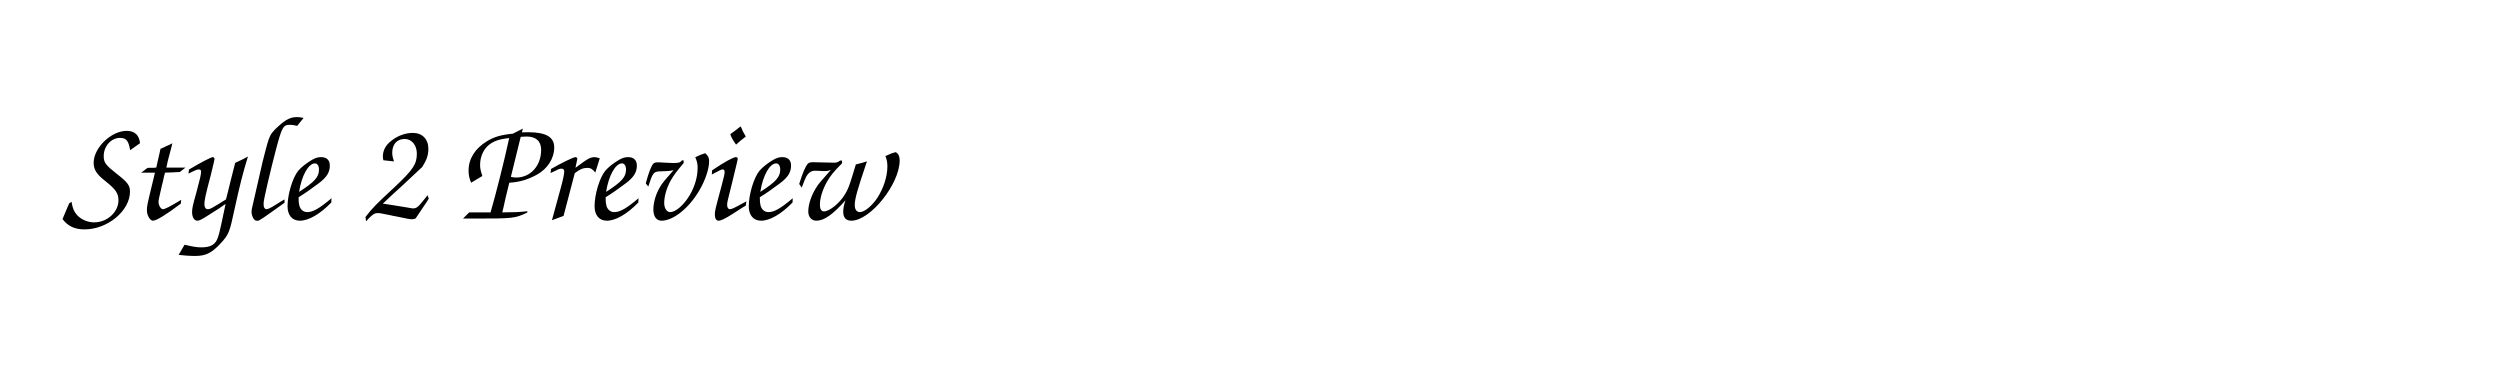
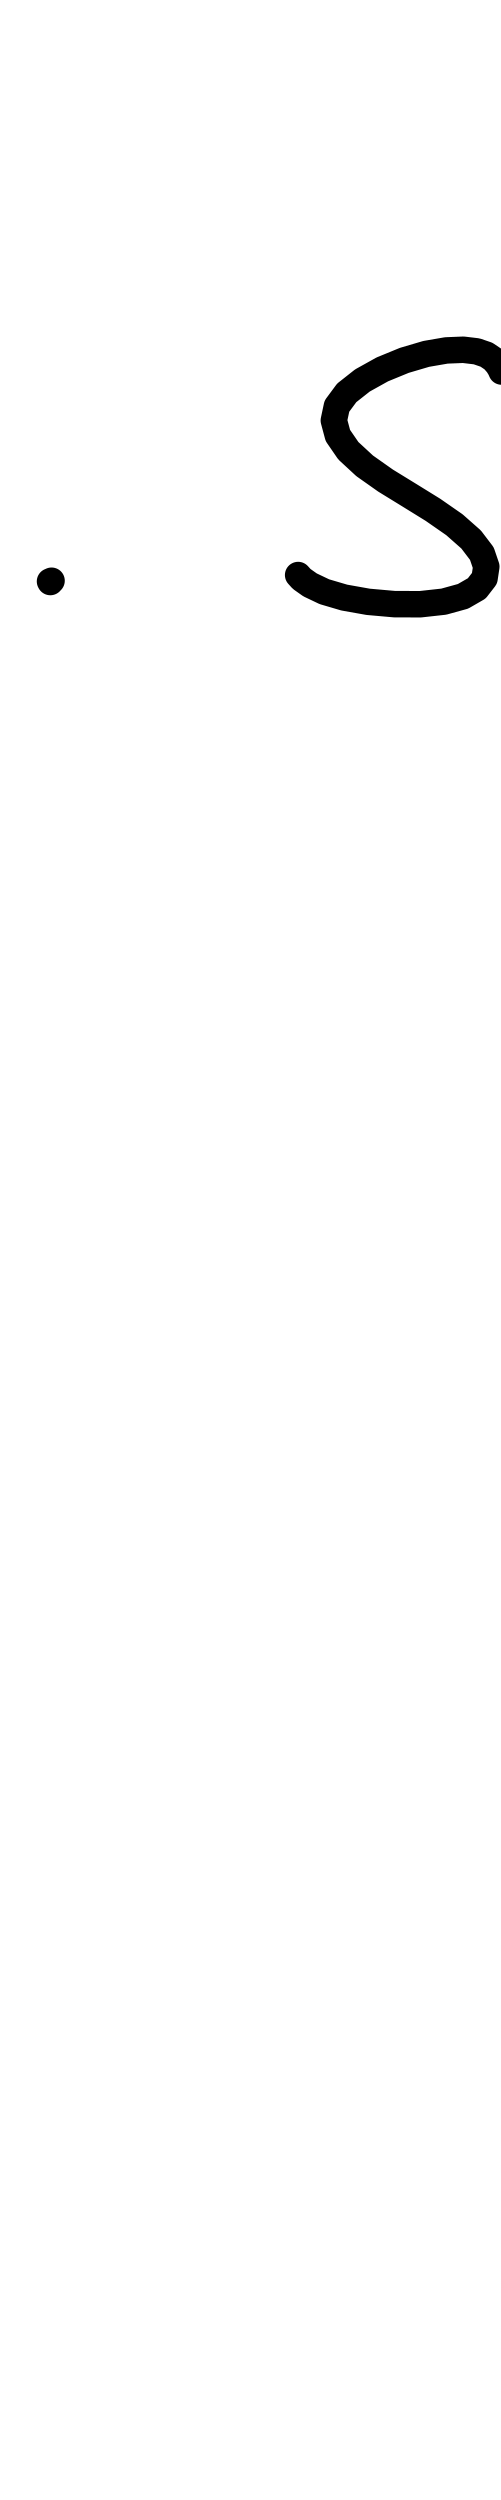
- <svg xmlns="http://www.w3.org/2000/svg" width="400" height="60" viewBox="0 0 400 60">
-   <rect width="400" height="60" fill="transparent" />
-   <text x="10" y="35" font-family="'Segoe Script', 'Brush Script MT', cursive" font-size="24" fill="black">
-     Style 2 Preview
-   </text>
+ <svg xmlns="http://www.w3.org/2000/svg" baseProfile="full" height="50.0mm" version="1.1" viewBox="0,0,37.795,188.976" width="10.0mm">
+   <defs />
+   <path d="M3.805,43.996 L3.78,43.949 L3.851,43.934 L3.897,43.898 M37.916,28.086 L37.825,27.876 L37.625,27.547 L37.286,27.159 L36.771,26.812 L36.03,26.558 L35.021,26.438 L33.74,26.489 L32.219,26.751 L30.564,27.239 L28.899,27.923 L27.396,28.76 L26.209,29.697 L25.465,30.703 L25.235,31.784 L25.538,32.918 L26.331,34.072 L27.566,35.214 L29.146,36.329 L30.928,37.424 L32.73,38.539 L34.351,39.666 L35.61,40.778 L36.423,41.846 L36.759,42.833 L36.627,43.716 L36.038,44.478 L34.999,45.077 L33.543,45.479 L31.766,45.675 L29.807,45.667 L27.832,45.492 L26.02,45.17 L24.521,44.728 L23.438,44.212 L22.805,43.764 L22.536,43.467 M48.426,39.559 L48.408,39.243 L48.341,38.74 L48.189,38.126 L47.909,37.554 L47.452,37.09 L46.794,36.812 L45.94,36.769 L44.916,37.038 L43.776,37.659 L42.588,38.637 L41.445,39.921 L40.47,41.397 L39.788,42.894 L39.504,44.247 L39.651,45.295 L40.198,45.939 L41.083,46.123 L42.239,45.824 L43.6,45.057 L45.099,43.92 L46.648,42.547 L48.113,41.129 L49.356,39.846 L50.279,38.823 L50.849,38.132 L51.085,37.825 L51.062,37.927 L50.831,38.474 L50.447,39.466 L49.987,40.787 L49.555,42.232 L49.254,43.57 L49.181,44.601 L49.388,45.222 L49.899,45.407 L50.715,45.142 L51.828,44.438 L53.176,43.35 L54.673,42.007 L56.215,40.589 L57.69,39.287 L59.024,38.254 L60.165,37.595 L61.06,37.367 L61.67,37.614 L61.957,38.339 L61.893,39.473 L61.536,40.87 L61.007,42.311 L60.467,43.574 L60.052,44.513 L59.831,45.044 L59.814,45.129 L60.025,44.766 L60.521,43.965 L61.341,42.815 L62.469,41.497 L63.823,40.197 L65.279,39.072 L66.717,38.223 L68.064,37.697 L69.256,37.522 L70.246,37.724 L70.979,38.284 L71.408,39.144 L71.5,40.223 L71.29,41.408 L70.863,42.554 L70.368,43.541 L69.937,44.269 L69.659,44.679 L69.563,44.746 L69.664,44.454 L69.984,43.773 L70.571,42.755 L71.444,41.509 L72.562,40.182 L73.843,38.921 L75.178,37.833 L76.459,36.98 L77.582,36.403 L78.488,36.13 L79.12,36.17 L79.481,36.536 L79.586,37.21 L79.478,38.156 L79.197,39.278 L78.84,40.455 L78.489,41.564 L78.232,42.513 L78.121,43.242 L78.196,43.726 L78.465,43.934 L78.952,43.839 L79.667,43.435 L80.593,42.742 L81.679,41.824 L82.856,40.771 L84.029,39.689 L85.11,38.681 L86.037,37.845 L86.753,37.254 L87.238,36.958 L87.497,36.99 L87.542,37.383 L87.386,38.155 L87.056,39.311 L86.569,40.825 L85.961,42.63 L85.285,44.629 L84.594,46.704 L83.923,48.717 L83.327,50.517 L82.834,51.966 L82.475,53.003 L82.255,53.618 L82.171,53.834 L82.205,53.67 L82.363,53.096 L82.662,52.078 L83.132,50.668 L83.769,48.966 L84.569,47.115 L85.506,45.248 L86.557,43.454 L87.714,41.806 L88.966,40.372 L90.272,39.221 L91.586,38.405 L92.836,37.955 L93.966,37.882 L94.919,38.164 L95.647,38.748 L96.096,39.56 L96.213,40.505 L95.973,41.478 L95.404,42.385 L94.56,43.128 L93.537,43.636 L92.434,43.868 L91.339,43.83 L90.342,43.575 L89.521,43.196 L88.925,42.776 L88.581,42.395 L88.469,42.097 L88.55,41.914 L88.795,41.868 L89.202,41.969 L89.809,42.195 L90.661,42.484 L91.776,42.729 L93.158,42.796 L94.785,42.583 L96.619,42.023 L98.609,41.105 L100.68,39.868 L102.722,38.384 L104.621,36.735 L106.274,35.037 L107.595,33.408 L108.538,31.962 L109.095,30.786 L109.282,29.93 L109.123,29.423 L108.653,29.315 L107.889,29.664 L106.882,30.532 L105.723,31.906 L104.531,33.697 L103.444,35.74 L102.601,37.845 L102.105,39.828 L102.037,41.549 L102.443,42.896 L103.316,43.796 L104.608,44.211 L106.224,44.141 L108.034,43.628 L109.891,42.75 L111.648,41.626 L113.174,40.376 L114.364,39.133 L115.156,38.001 L115.529,37.063 L115.498,36.381 L115.1,36.016 L114.396,36.012 L113.458,36.407 L112.411,37.188 L111.416,38.291 L110.658,39.603 L110.301,40.987 L110.469,42.301 L111.212,43.43 L112.601,44.251 L114.552,44.699 L116.866,44.777 L118.88,44.647 L120.204,44.471 M142.783,32.039 L142.792,31.738 L142.729,31.273 L142.526,30.717 L142.097,30.21 L141.412,29.808 L140.459,29.569 L139.302,29.531 L138.029,29.725 L136.788,30.163 L135.693,30.815 L134.864,31.641 L134.368,32.598 L134.273,33.64 L134.602,34.714 L135.358,35.794 L136.458,36.842 L137.787,37.839 L139.176,38.78 L140.457,39.662 L141.478,40.487 L142.137,41.27 L142.361,42.015 L142.135,42.728 L141.48,43.4 L140.433,43.987 L139.067,44.445 L137.494,44.734 L135.845,44.822 L134.279,44.724 L132.976,44.509 L132.01,44.245 L131.479,43.989 L131.409,43.768 L131.745,43.541 L132.222,43.337 L132.639,43.193 M150.059,31.588 L149.988,31.713 L149.842,32.043 L149.596,32.644 L149.256,33.524 L148.817,34.65 L148.274,35.973 L147.663,37.461 L147.032,39.054 L146.435,40.659 L145.934,42.158 L145.568,43.449 L145.359,44.397 L145.315,44.931 L145.401,45.029 L145.53,44.869 L145.634,44.642 M144.94,39.552 L144.982,39.492 L145.168,39.46 L145.594,39.482 L146.334,39.552 L147.379,39.574 L148.68,39.467 L150.146,39.182 L151.662,38.751 L153.082,38.258 L154.278,37.793 L155.127,37.435 L155.566,37.251 L155.585,37.291 L155.225,37.617 L154.557,38.274 L153.725,39.21 L152.897,40.292 L152.254,41.355 L151.938,42.244 L152.027,42.859 L152.526,43.148 L153.402,43.071 L154.584,42.623 L155.96,41.859 L157.39,40.903 L158.711,39.917 L159.776,39.05 L160.498,38.394 L160.87,38.006 L160.912,37.901 L160.679,38.111 L160.215,38.686 L159.559,39.641 L158.768,40.94 L157.92,42.521 L157.069,44.286 L156.261,46.159 L155.502,48.068 L154.778,49.923 L154.065,51.6 L153.353,52.985 L152.648,54.001 L151.967,54.629 L151.315,54.888 L150.706,54.824 L150.144,54.469 L149.67,53.862 L149.366,53.059 L149.326,52.112 L149.646,51.074 L150.387,49.979 L151.572,48.851 L153.178,47.711 L155.145,46.577 L157.383,45.453 L159.8,44.33 L162.296,43.182 L164.795,41.969 L167.219,40.659 L169.48,39.223 L171.489,37.655 L173.174,35.991 L174.469,34.314 L175.358,32.738 L175.847,31.39 L175.971,30.364 L175.759,29.722 L175.242,29.497 L174.431,29.718 L173.365,30.402 L172.127,31.538 L170.855,33.069 L169.689,34.882 L168.764,36.823 L168.167,38.727 L167.955,40.438 L168.171,41.848 L168.807,42.886 L169.84,43.509 L171.222,43.697 L172.857,43.439 L174.633,42.759 L176.418,41.728 L178.042,40.468 L179.365,39.122 L180.291,37.839 L180.768,36.737 L180.799,35.902 L180.412,35.393 L179.644,35.271 L178.554,35.576 L177.266,36.311 L175.963,37.406 L174.875,38.73 L174.231,40.137 L174.202,41.487 L174.872,42.658 L176.241,43.546 L178.281,44.026 L180.953,43.998 L183.434,43.689 L185.197,43.328" fill="none" stroke="black" stroke-linecap="round" stroke-linejoin="round" stroke-miterlimit="2" stroke-width="2.0" />
</svg>
